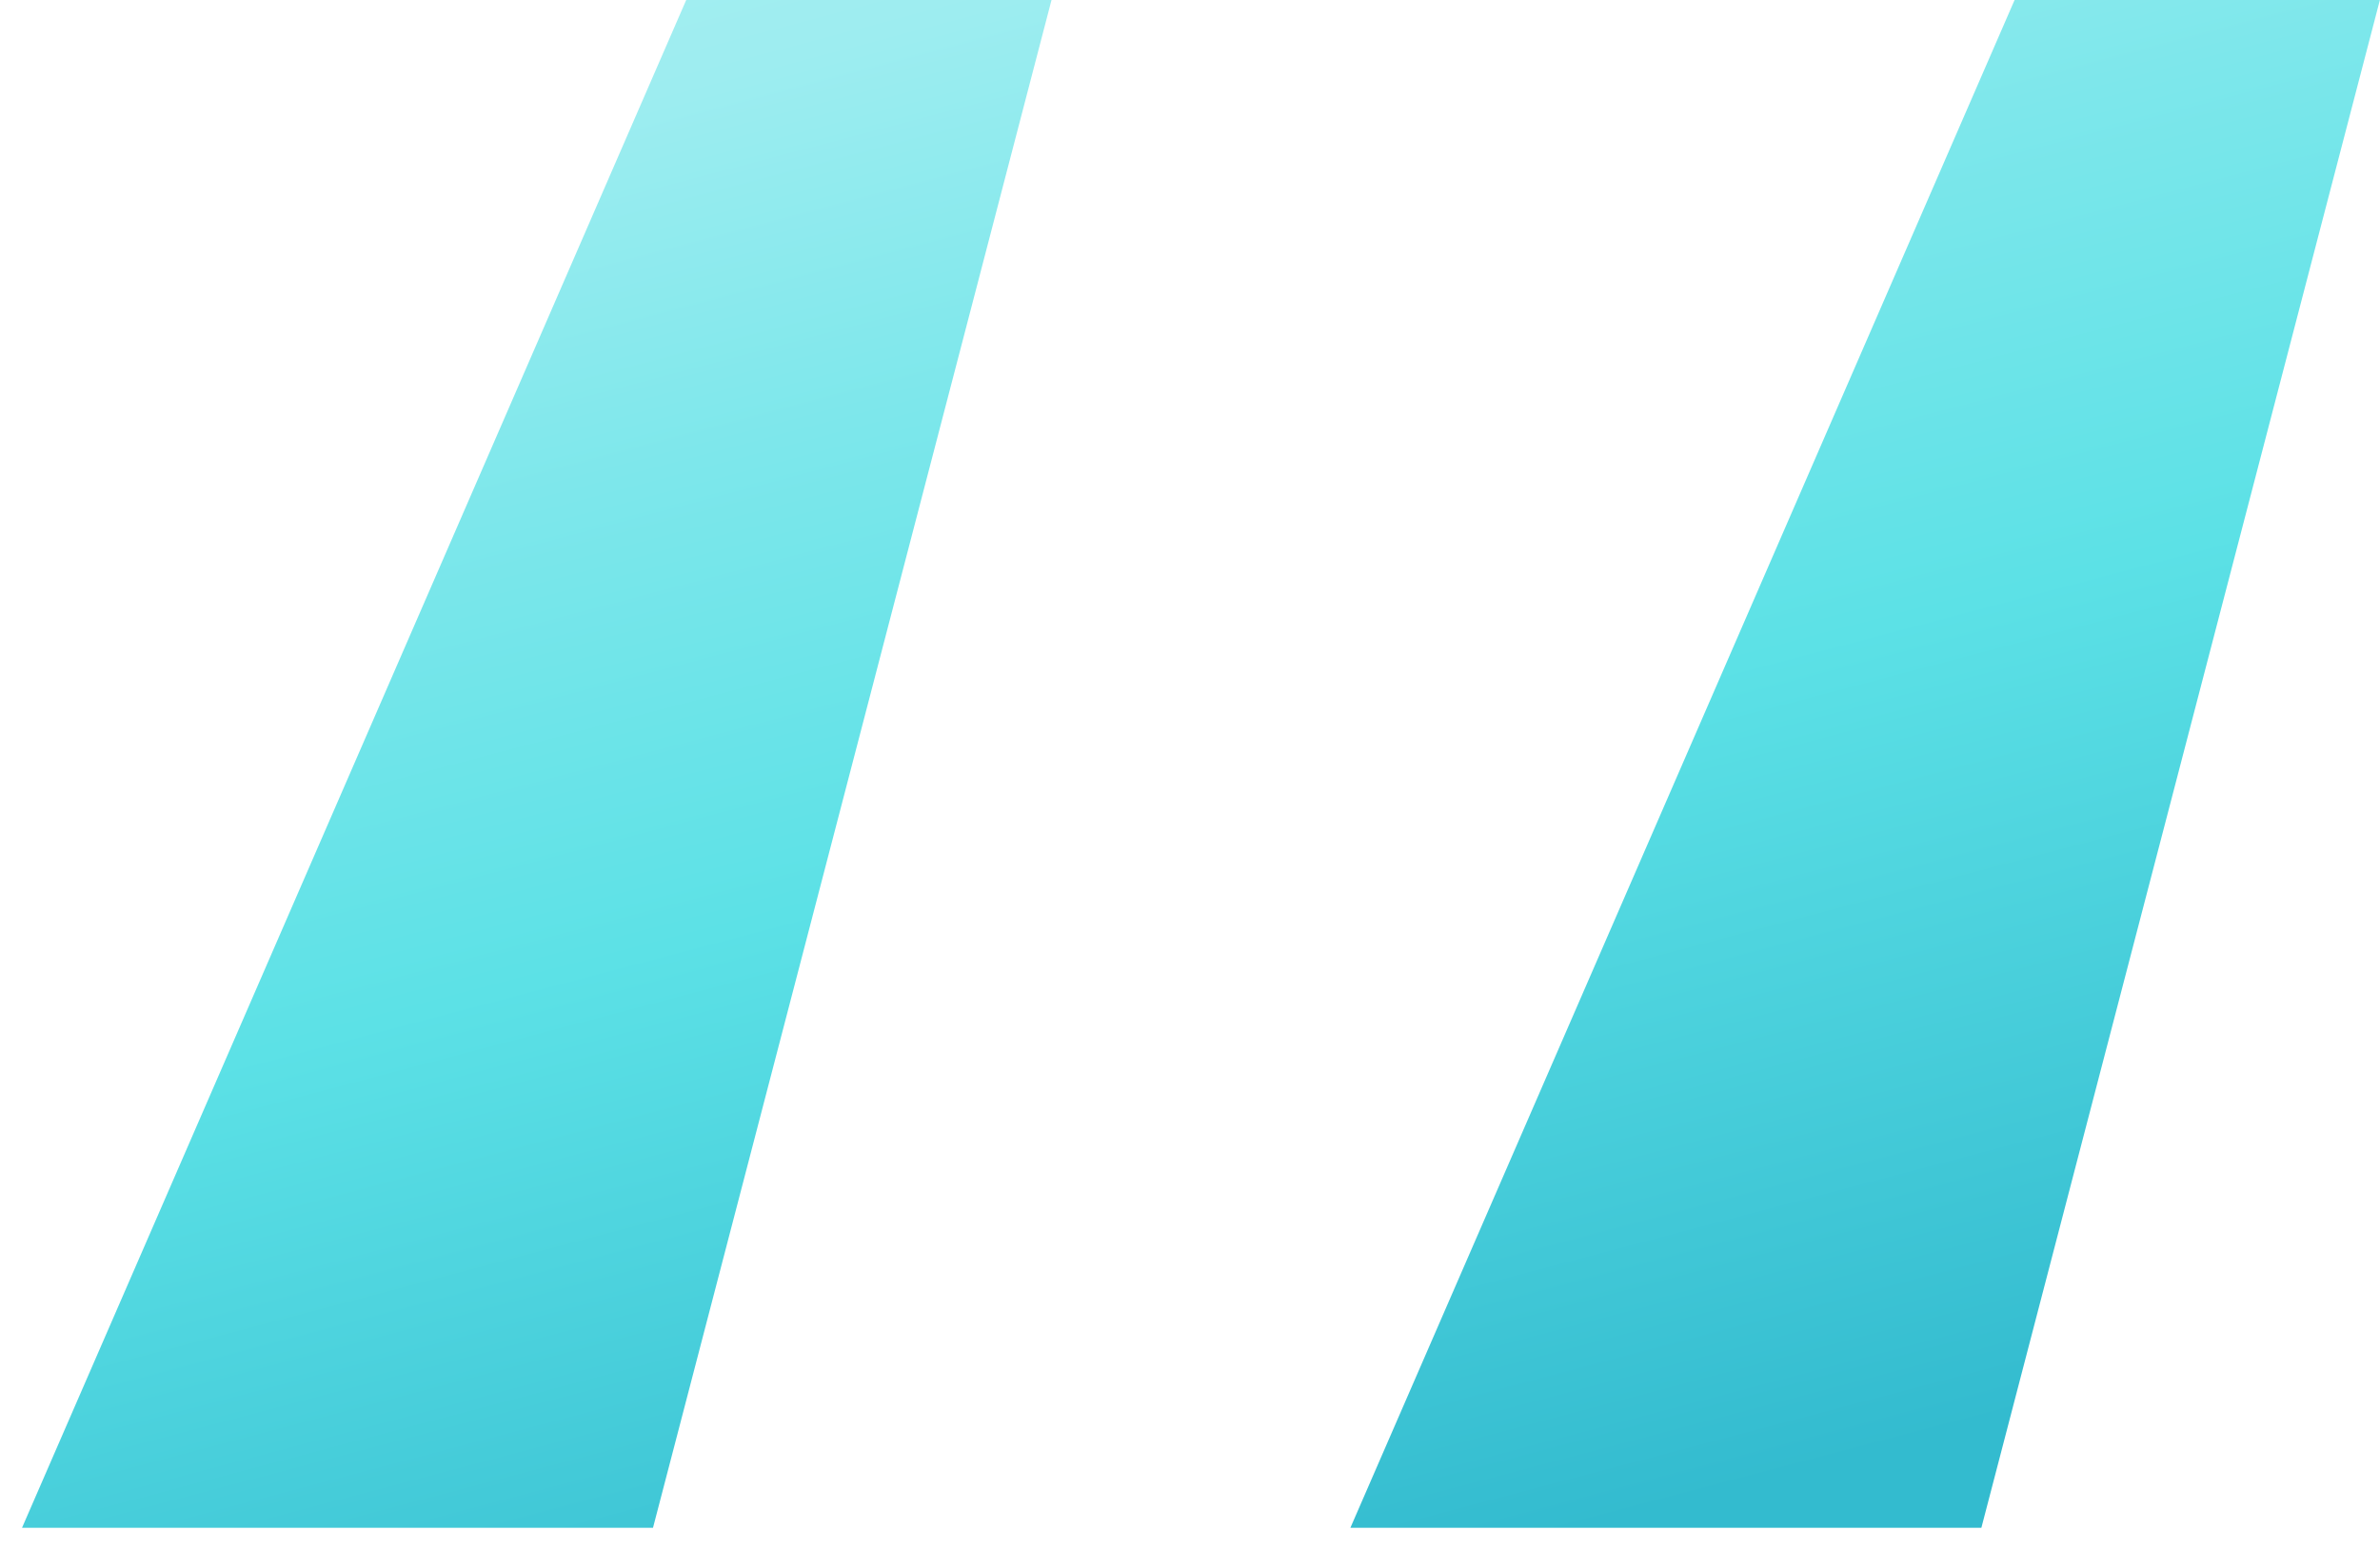
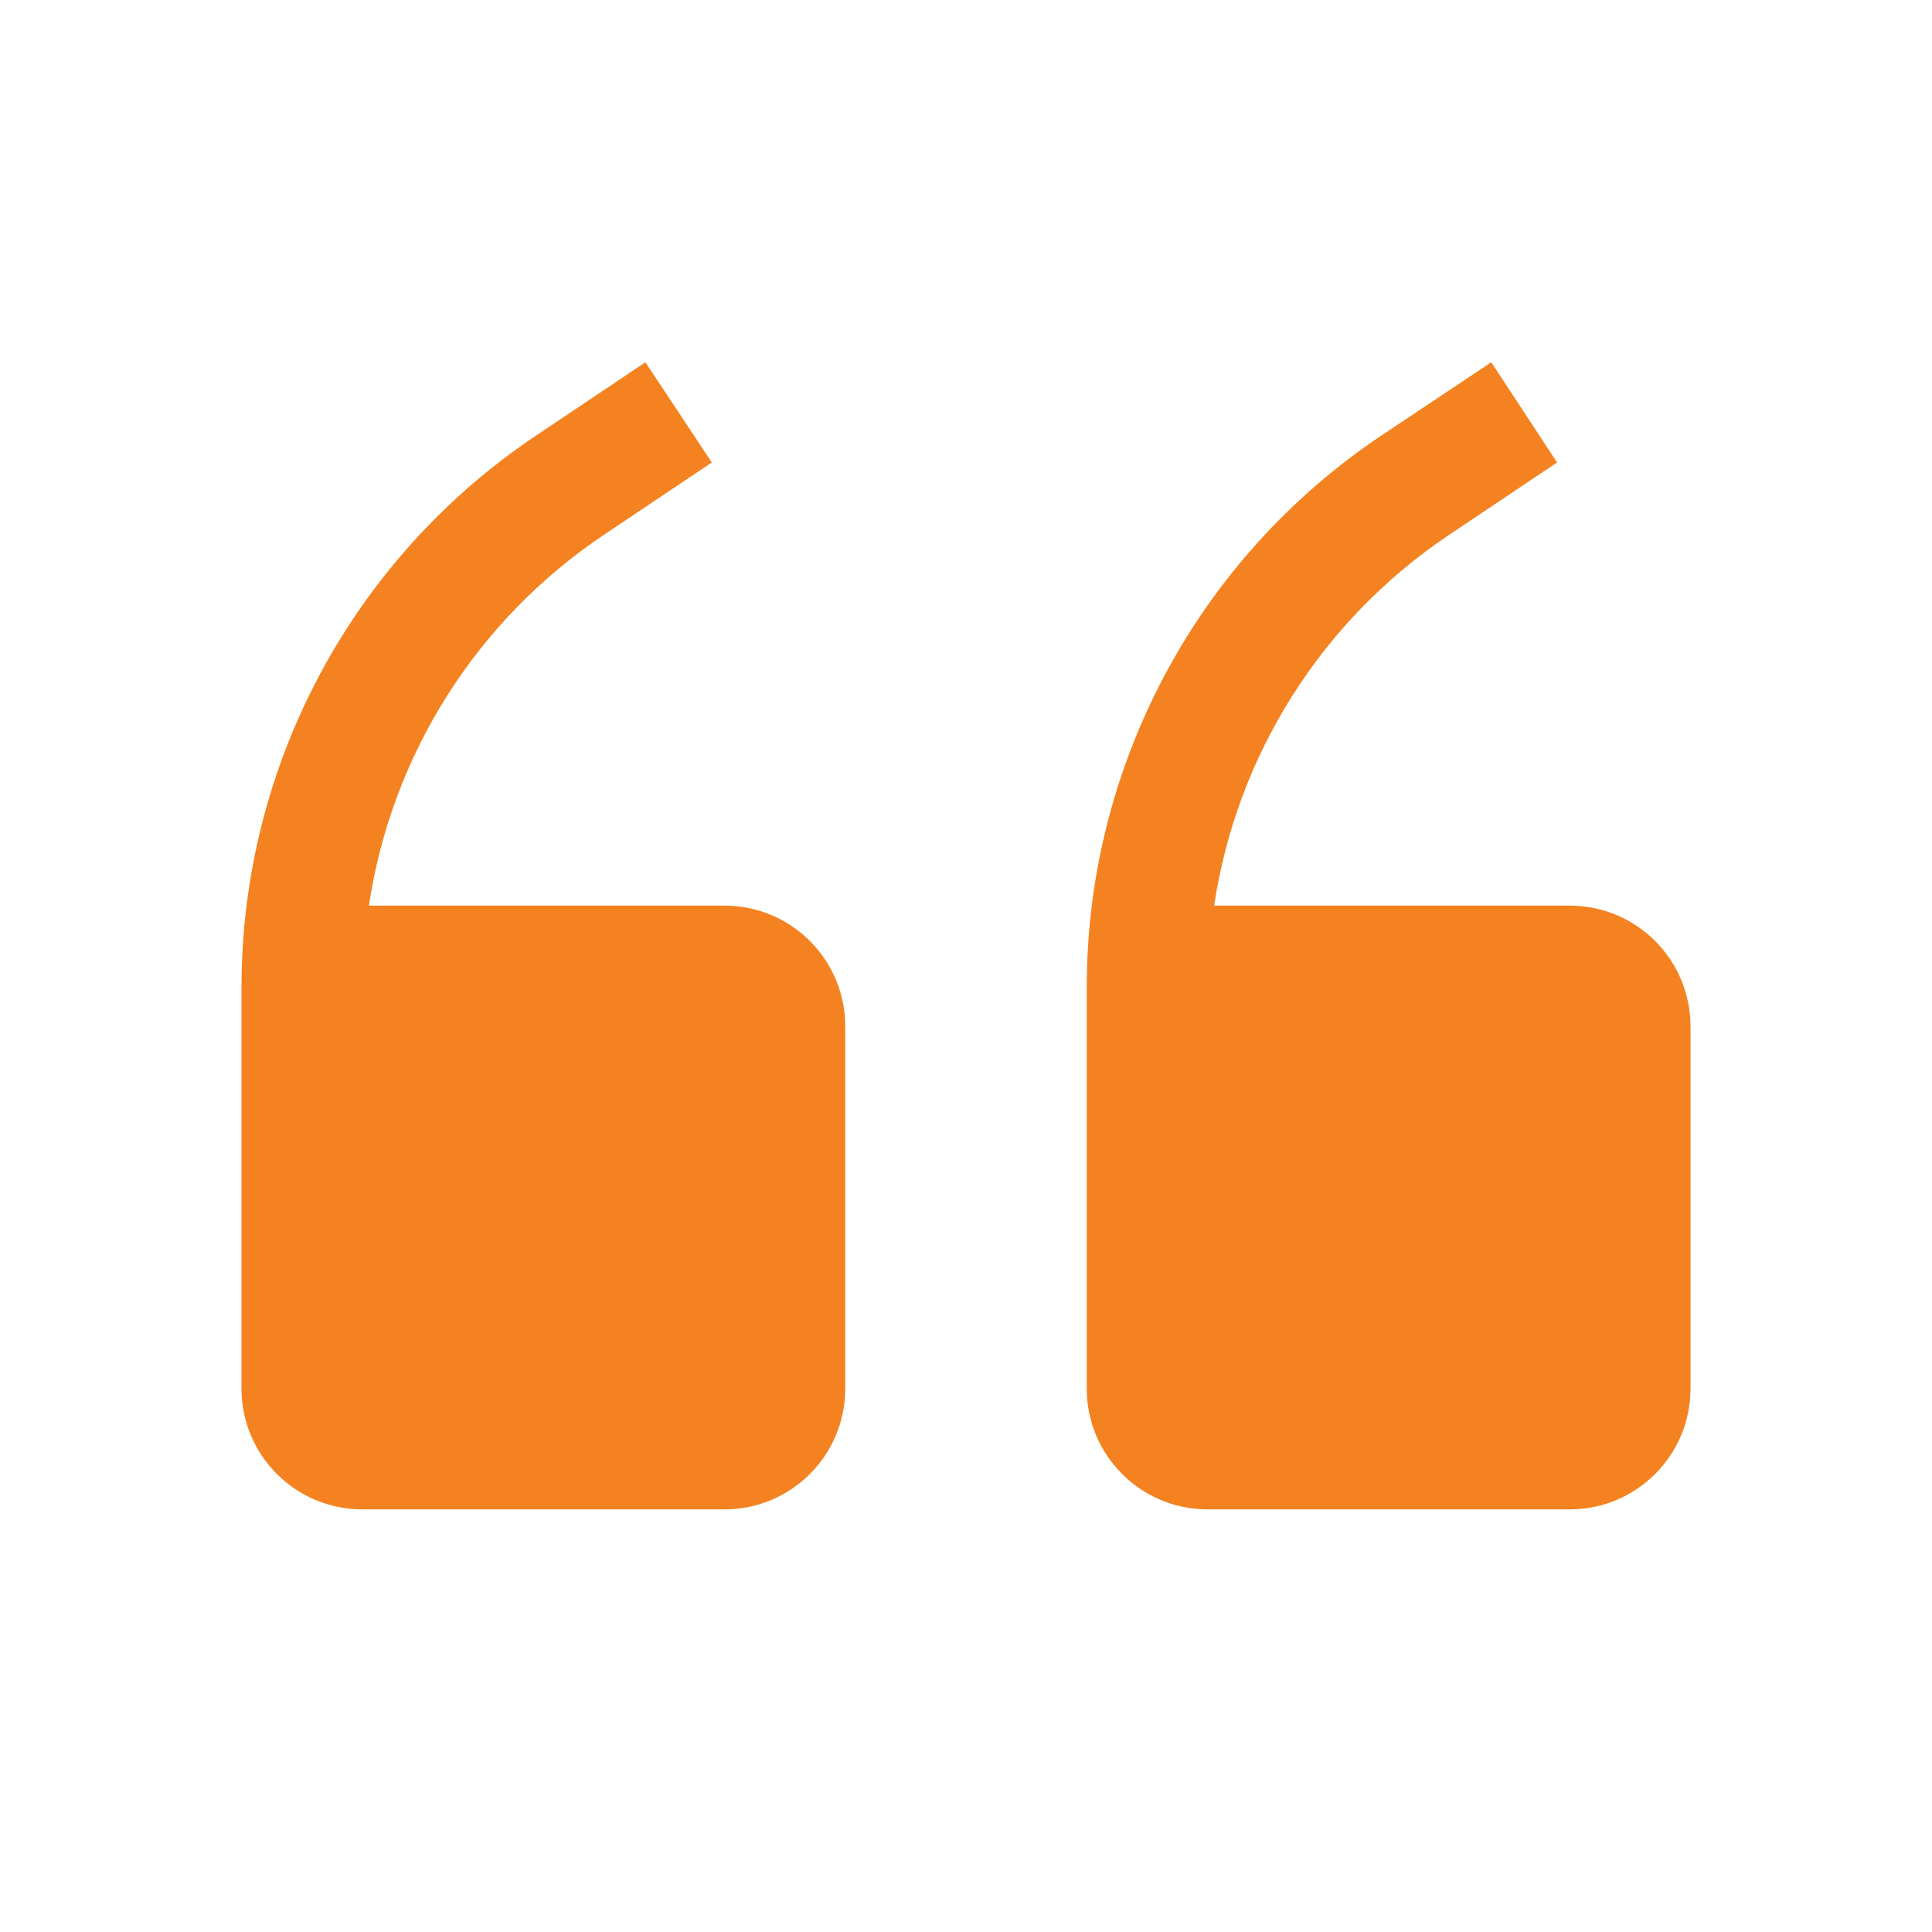
- <svg xmlns="http://www.w3.org/2000/svg" width="43" height="28" viewBox="0 0 43 28" fill="none">
-   <path d="M11.798 27.6L18.998 0H12.398L0.398 27.6H11.798ZM35.798 27.6L42.998 0H36.398L24.398 27.6H35.798Z" fill="url(#paint0_linear_310_509)" />
-   <defs>
-     <linearGradient id="paint0_linear_310_509" x1="28.861" y1="-24.797" x2="41.794" y2="24.147" gradientUnits="userSpaceOnUse">
-       <stop offset="0.009" stop-color="#DEF9FA" />
-       <stop offset="0.172" stop-color="#BEF3F5" />
-       <stop offset="0.42" stop-color="#9DEDF0" />
-       <stop offset="0.551" stop-color="#7DE7EB" />
-       <stop offset="0.715" stop-color="#5CE1E6" />
-       <stop offset="1" stop-color="#33BBCF" />
-     </linearGradient>
-   </defs>
+ <svg xmlns="http://www.w3.org/2000/svg" fill="#F58220" width="161px" height="161px" viewBox="0 0 32.00 32.00" id="icon" stroke="#F58220" stroke-width="0">
+   <g id="SVGRepo_bgCarrier" stroke-width="0" />
+   <g id="SVGRepo_tracerCarrier" stroke-linecap="round" stroke-linejoin="round" />
+   <g id="SVGRepo_iconCarrier">
+     <defs>
+       <style>.cls-1{fill:none;}</style>
+     </defs>
+     <path d="M12,15H6.11A9,9,0,0,1,10,8.86l1.79-1.2L10.69,6,8.9,7.2A11,11,0,0,0,4,16.35V23a2,2,0,0,0,2,2h6a2,2,0,0,0,2-2V17A2,2,0,0,0,12,15Z" />
+     <path d="M26,15H20.11A9,9,0,0,1,24,8.86l1.79-1.2L24.7,6,22.9,7.2A11,11,0,0,0,18,16.35V23a2,2,0,0,0,2,2h6a2,2,0,0,0,2-2V17A2,2,0,0,0,26,15Z" />
+     <rect id="_Transparent_Rectangle_" data-name="&lt;Transparent Rectangle&gt;" class="cls-1" width="32" height="32" />
+   </g>
</svg>
